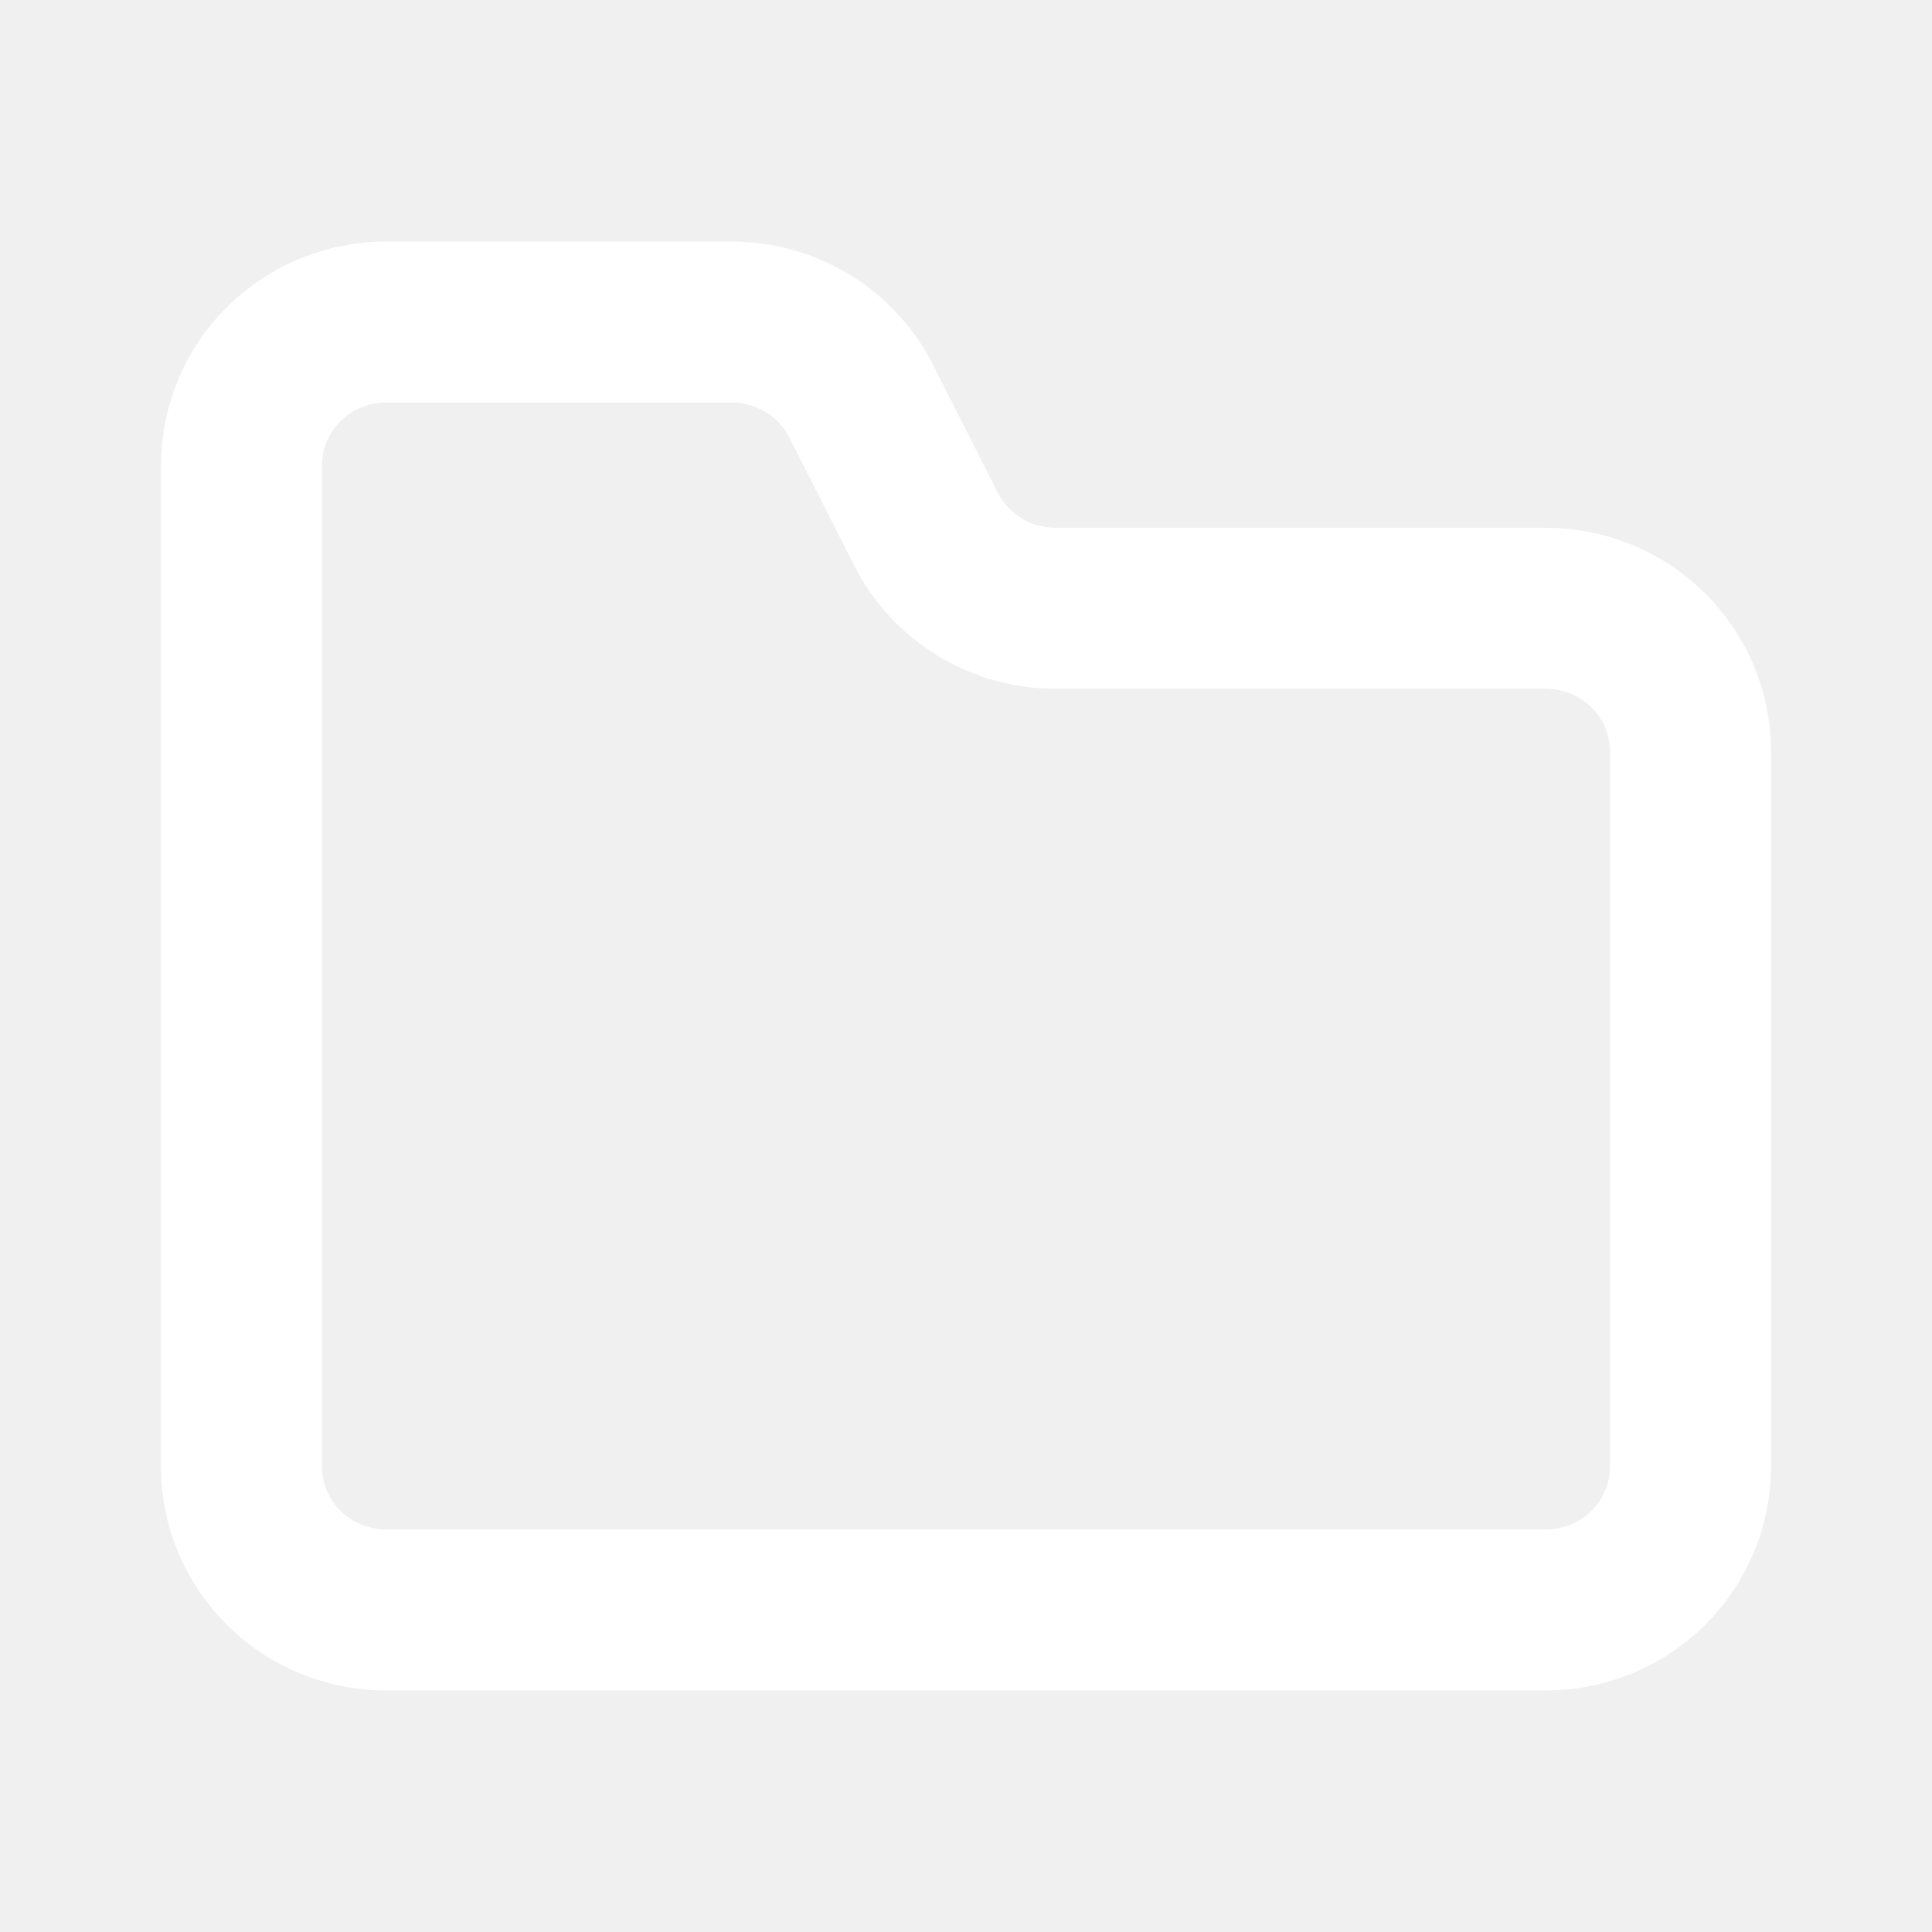
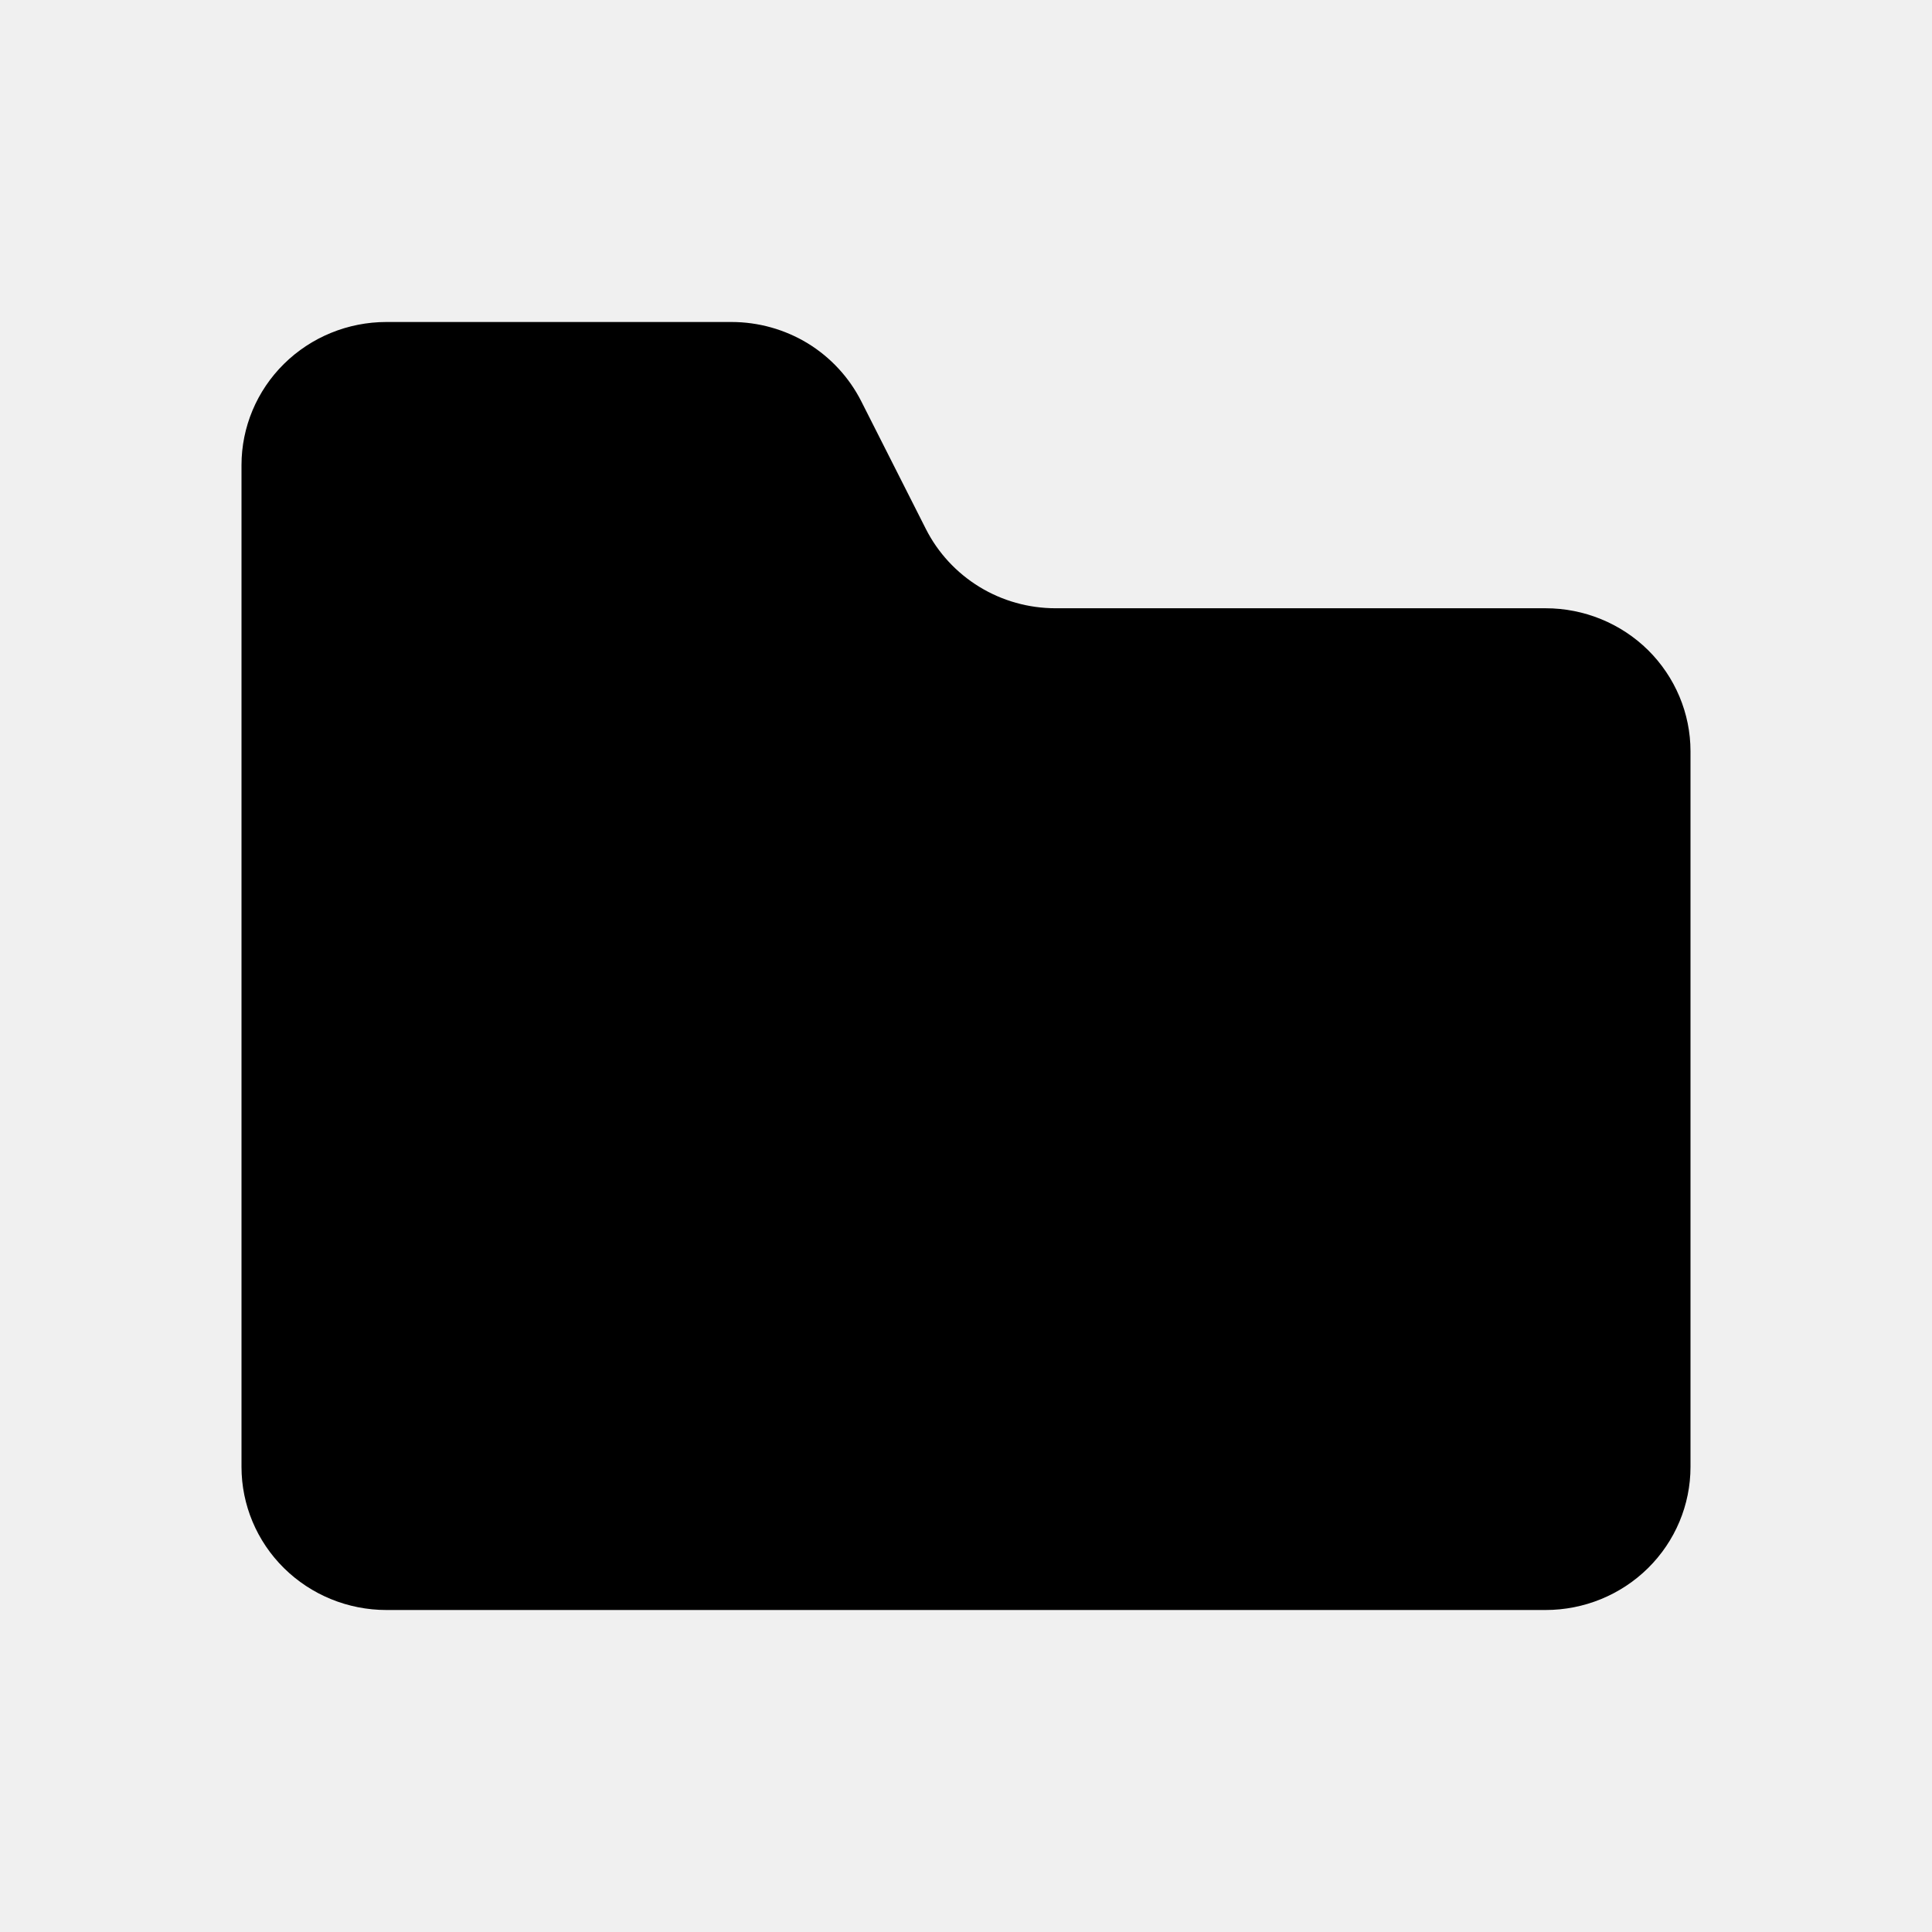
- <svg xmlns="http://www.w3.org/2000/svg" width="24" height="24" viewBox="0 0 24 24" fill="none">
-   <path d="M21 18.222V9.333C21 8.862 20.81 8.41 20.473 8.076C20.135 7.743 19.677 7.556 19.2 7.556H13.112C12.778 7.556 12.45 7.464 12.166 7.29C11.882 7.116 11.652 6.868 11.502 6.572L10.698 4.983C10.548 4.688 10.318 4.439 10.034 4.265C9.749 4.092 9.421 4 9.087 4H4.8C4.323 4 3.865 4.187 3.527 4.521C3.19 4.854 3 5.306 3 5.778V18.222C3 18.694 3.19 19.146 3.527 19.479C3.865 19.813 4.323 20 4.8 20H19.2C19.677 20 20.135 19.813 20.473 19.479C20.81 19.146 21 18.694 21 18.222Z" stroke="white" stroke-width="2" stroke-linecap="round" stroke-linejoin="round" />
+ <svg xmlns="http://www.w3.org/2000/svg" width="24" height="24" viewBox="0 0 24 24">
+   <path d="M21 18.222V9.333C21 8.862 20.81 8.41 20.473 8.076C20.135 7.743 19.677 7.556 19.2 7.556H13.112C12.778 7.556 12.45 7.464 12.166 7.29C11.882 7.116 11.652 6.868 11.502 6.572L10.698 4.983C10.548 4.688 10.318 4.439 10.034 4.265C9.749 4.092 9.421 4 9.087 4H4.8C4.323 4 3.865 4.187 3.527 4.521C3.19 4.854 3 5.306 3 5.778V18.222C3 18.694 3.19 19.146 3.527 19.479C3.865 19.813 4.323 20 4.8 20H19.2C19.677 20 20.135 19.813 20.473 19.479C20.81 19.146 21 18.694 21 18.222Z" stroke-width="2" stroke-linecap="round" stroke-linejoin="round" />
</svg>
